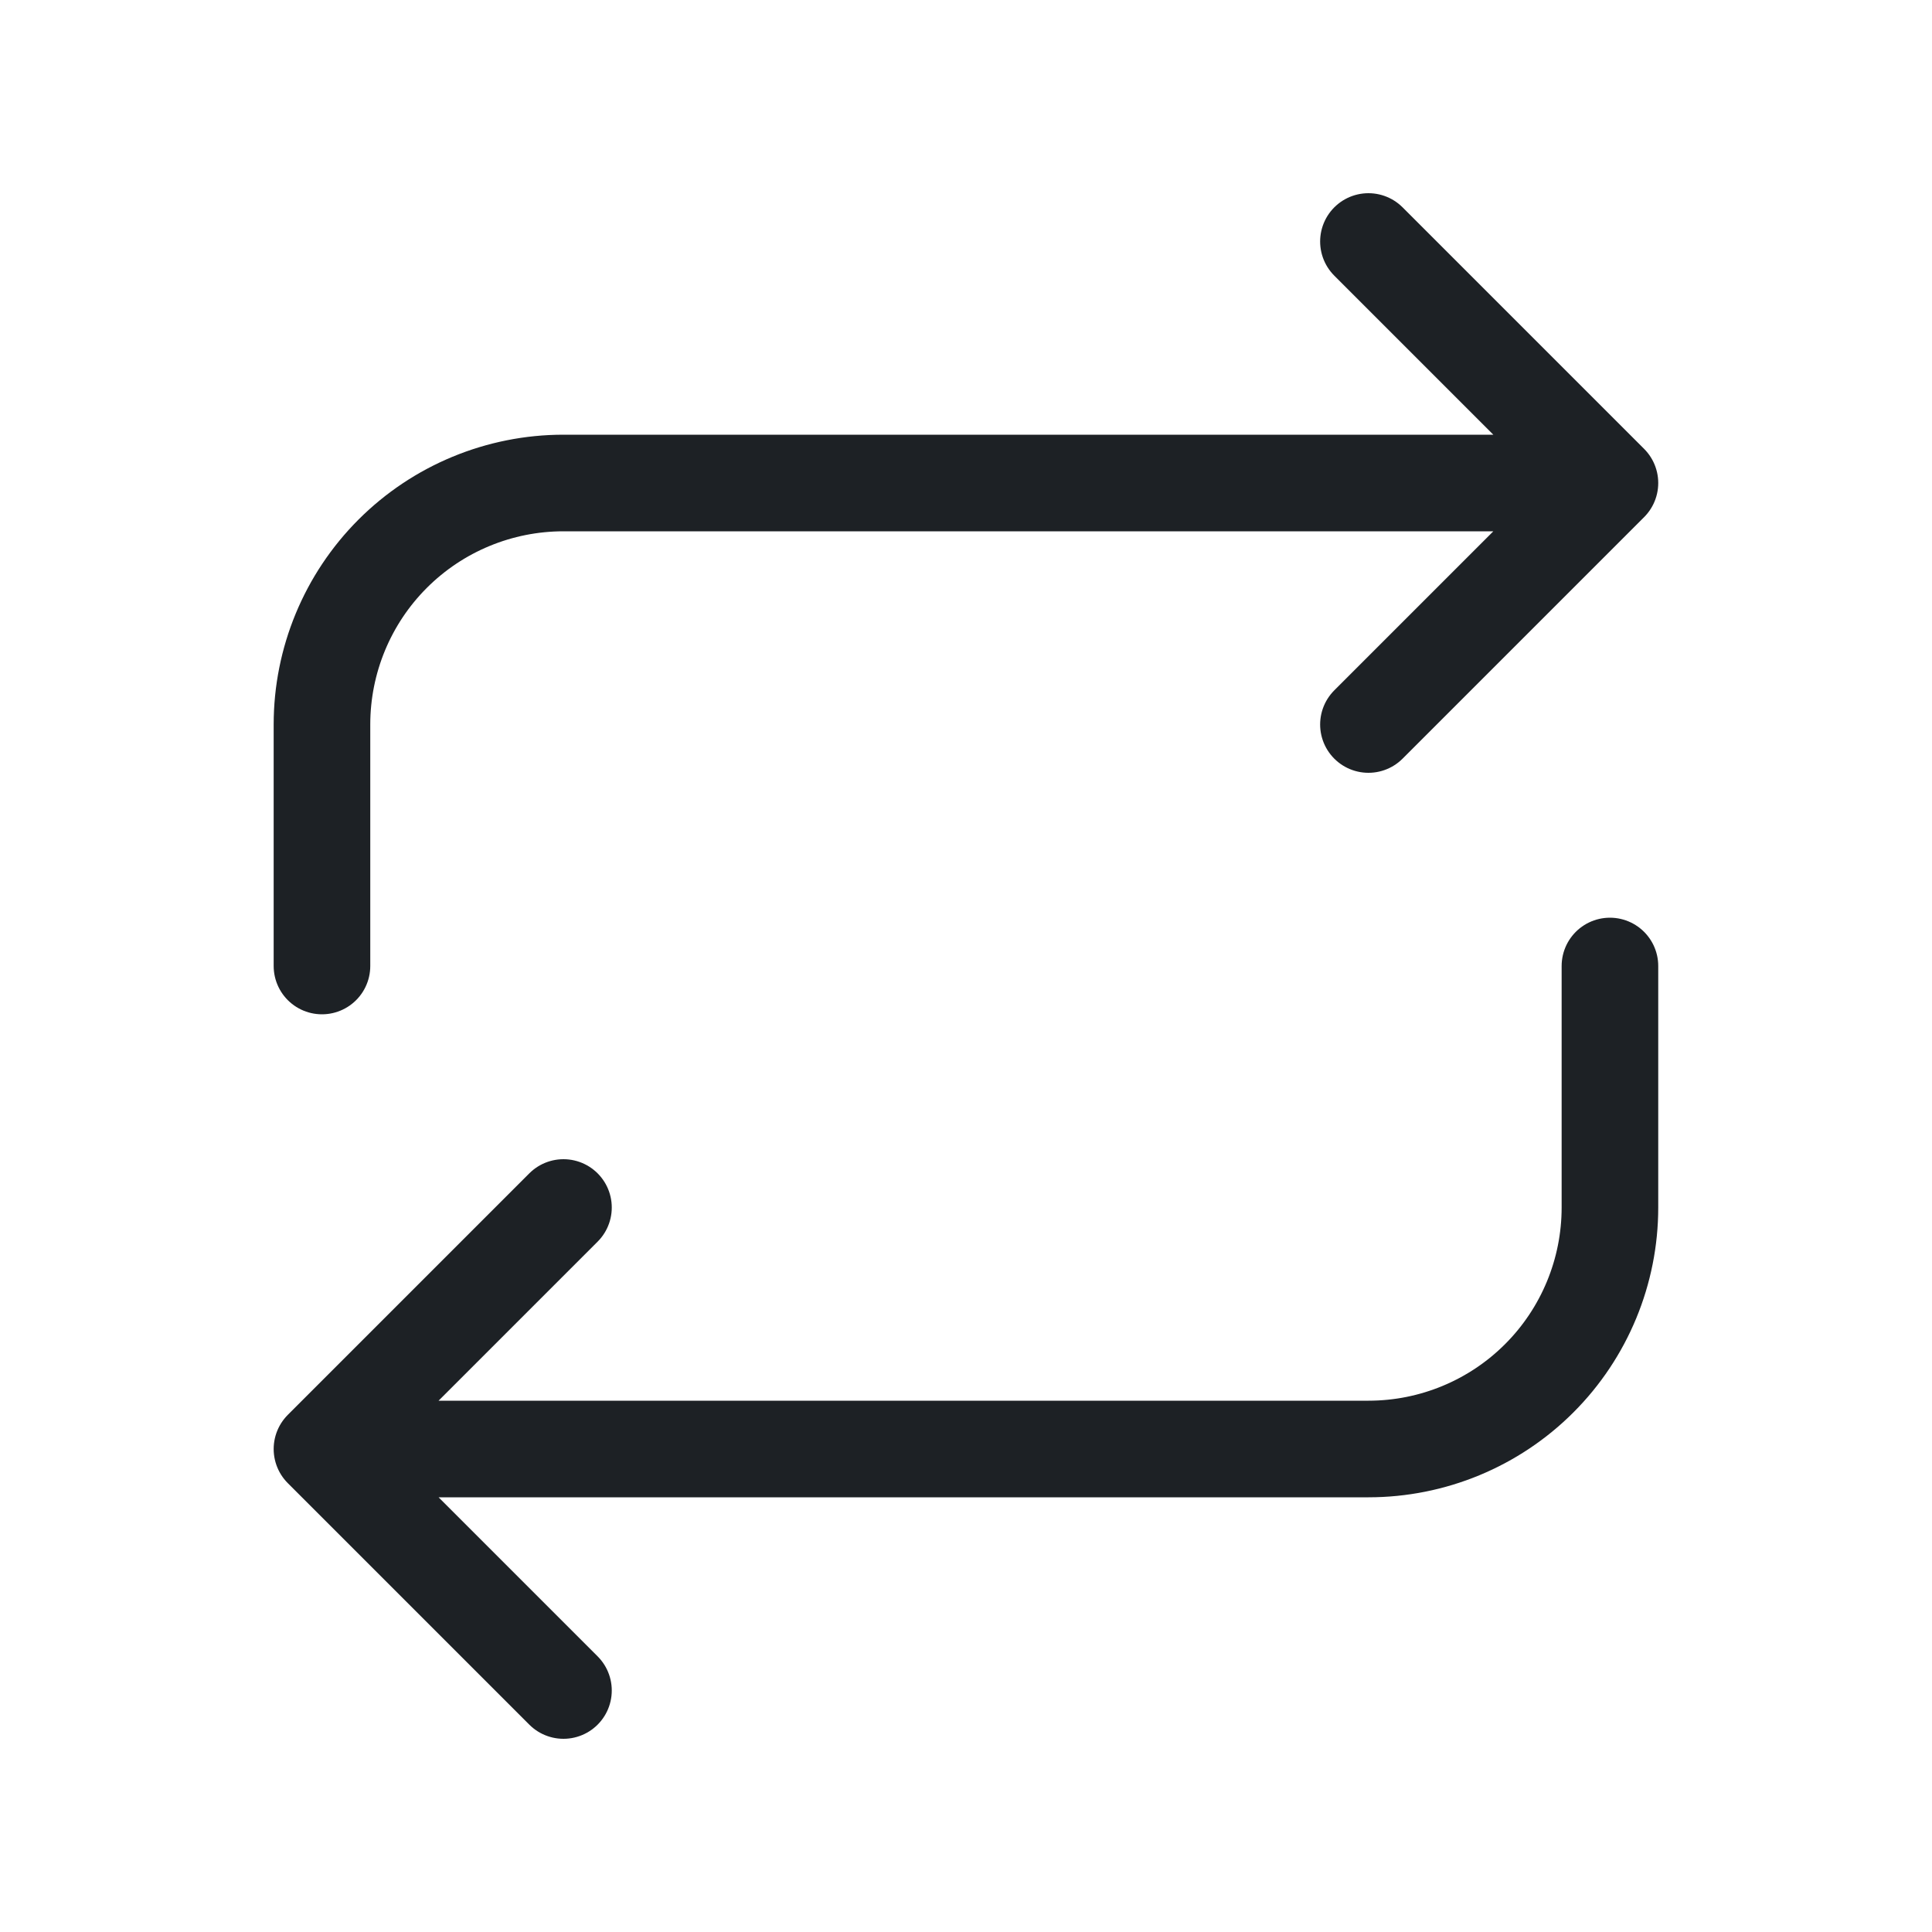
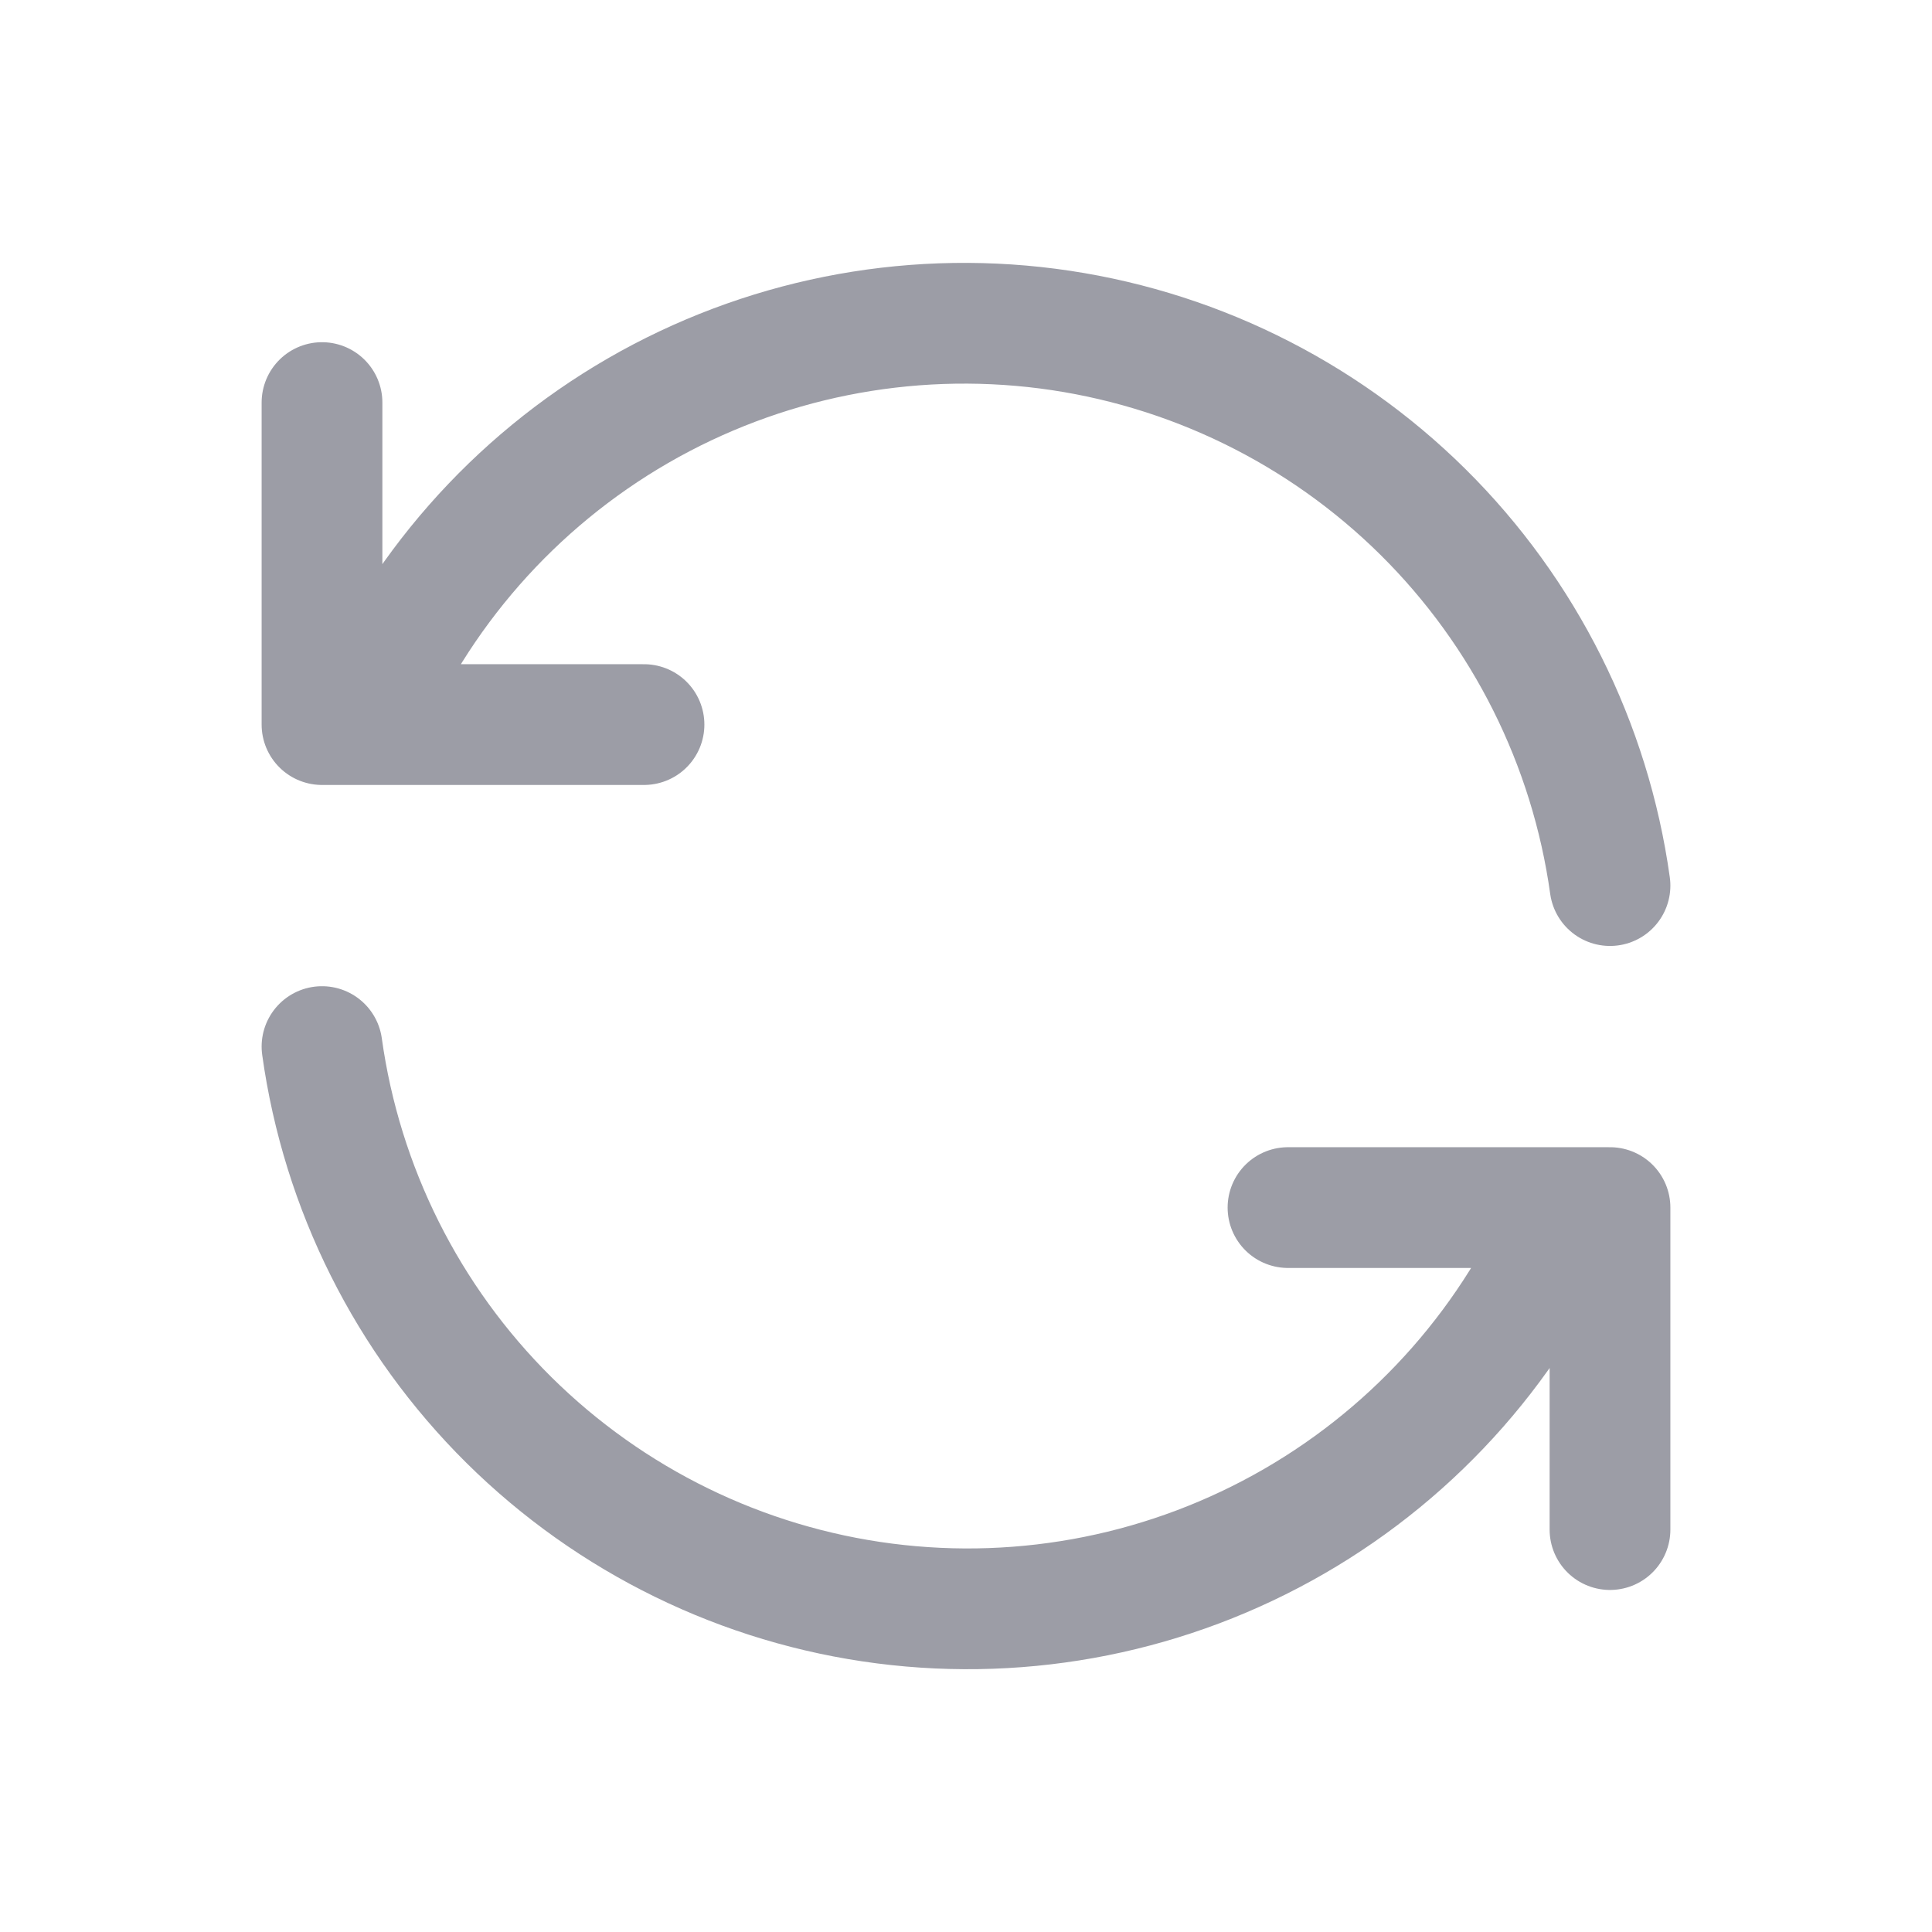
- <svg xmlns="http://www.w3.org/2000/svg" width="20" height="20" viewBox="0 0 20 20" fill="none">
-   <path d="M3.333 10V7.5C3.333 6.837 3.596 6.201 4.065 5.732C4.534 5.263 5.17 5 5.833 5H16.666M16.666 5L14.166 2.5M16.666 5L14.166 7.5M16.666 10V12.5C16.666 13.163 16.403 13.799 15.934 14.268C15.465 14.737 14.829 15 14.166 15H3.333M3.333 15L5.833 17.5M3.333 15L5.833 12.5" stroke="#1D2125" stroke-linecap="round" stroke-linejoin="round" />
+ <svg xmlns="http://www.w3.org/2000/svg" width="24" height="24" viewBox="0 0 24 24" fill="none">
+   <path d="M20 11.001C19.755 9.241 18.939 7.61 17.677 6.36C16.414 5.11 14.776 4.31 13.014 4.082C11.252 3.855 9.464 4.213 7.925 5.102C6.387 5.991 5.183 7.361 4.5 9.001M4 5.001V9.001H8M4 13.001C4.245 14.761 5.061 16.391 6.323 17.641C7.586 18.891 9.224 19.692 10.986 19.919C12.748 20.146 14.536 19.788 16.075 18.899C17.613 18.011 18.817 16.641 19.5 15.001M20 19.001V15.001H16" stroke="#9C9DA6" stroke-width="1.5" stroke-linecap="round" stroke-linejoin="round" />
</svg>
